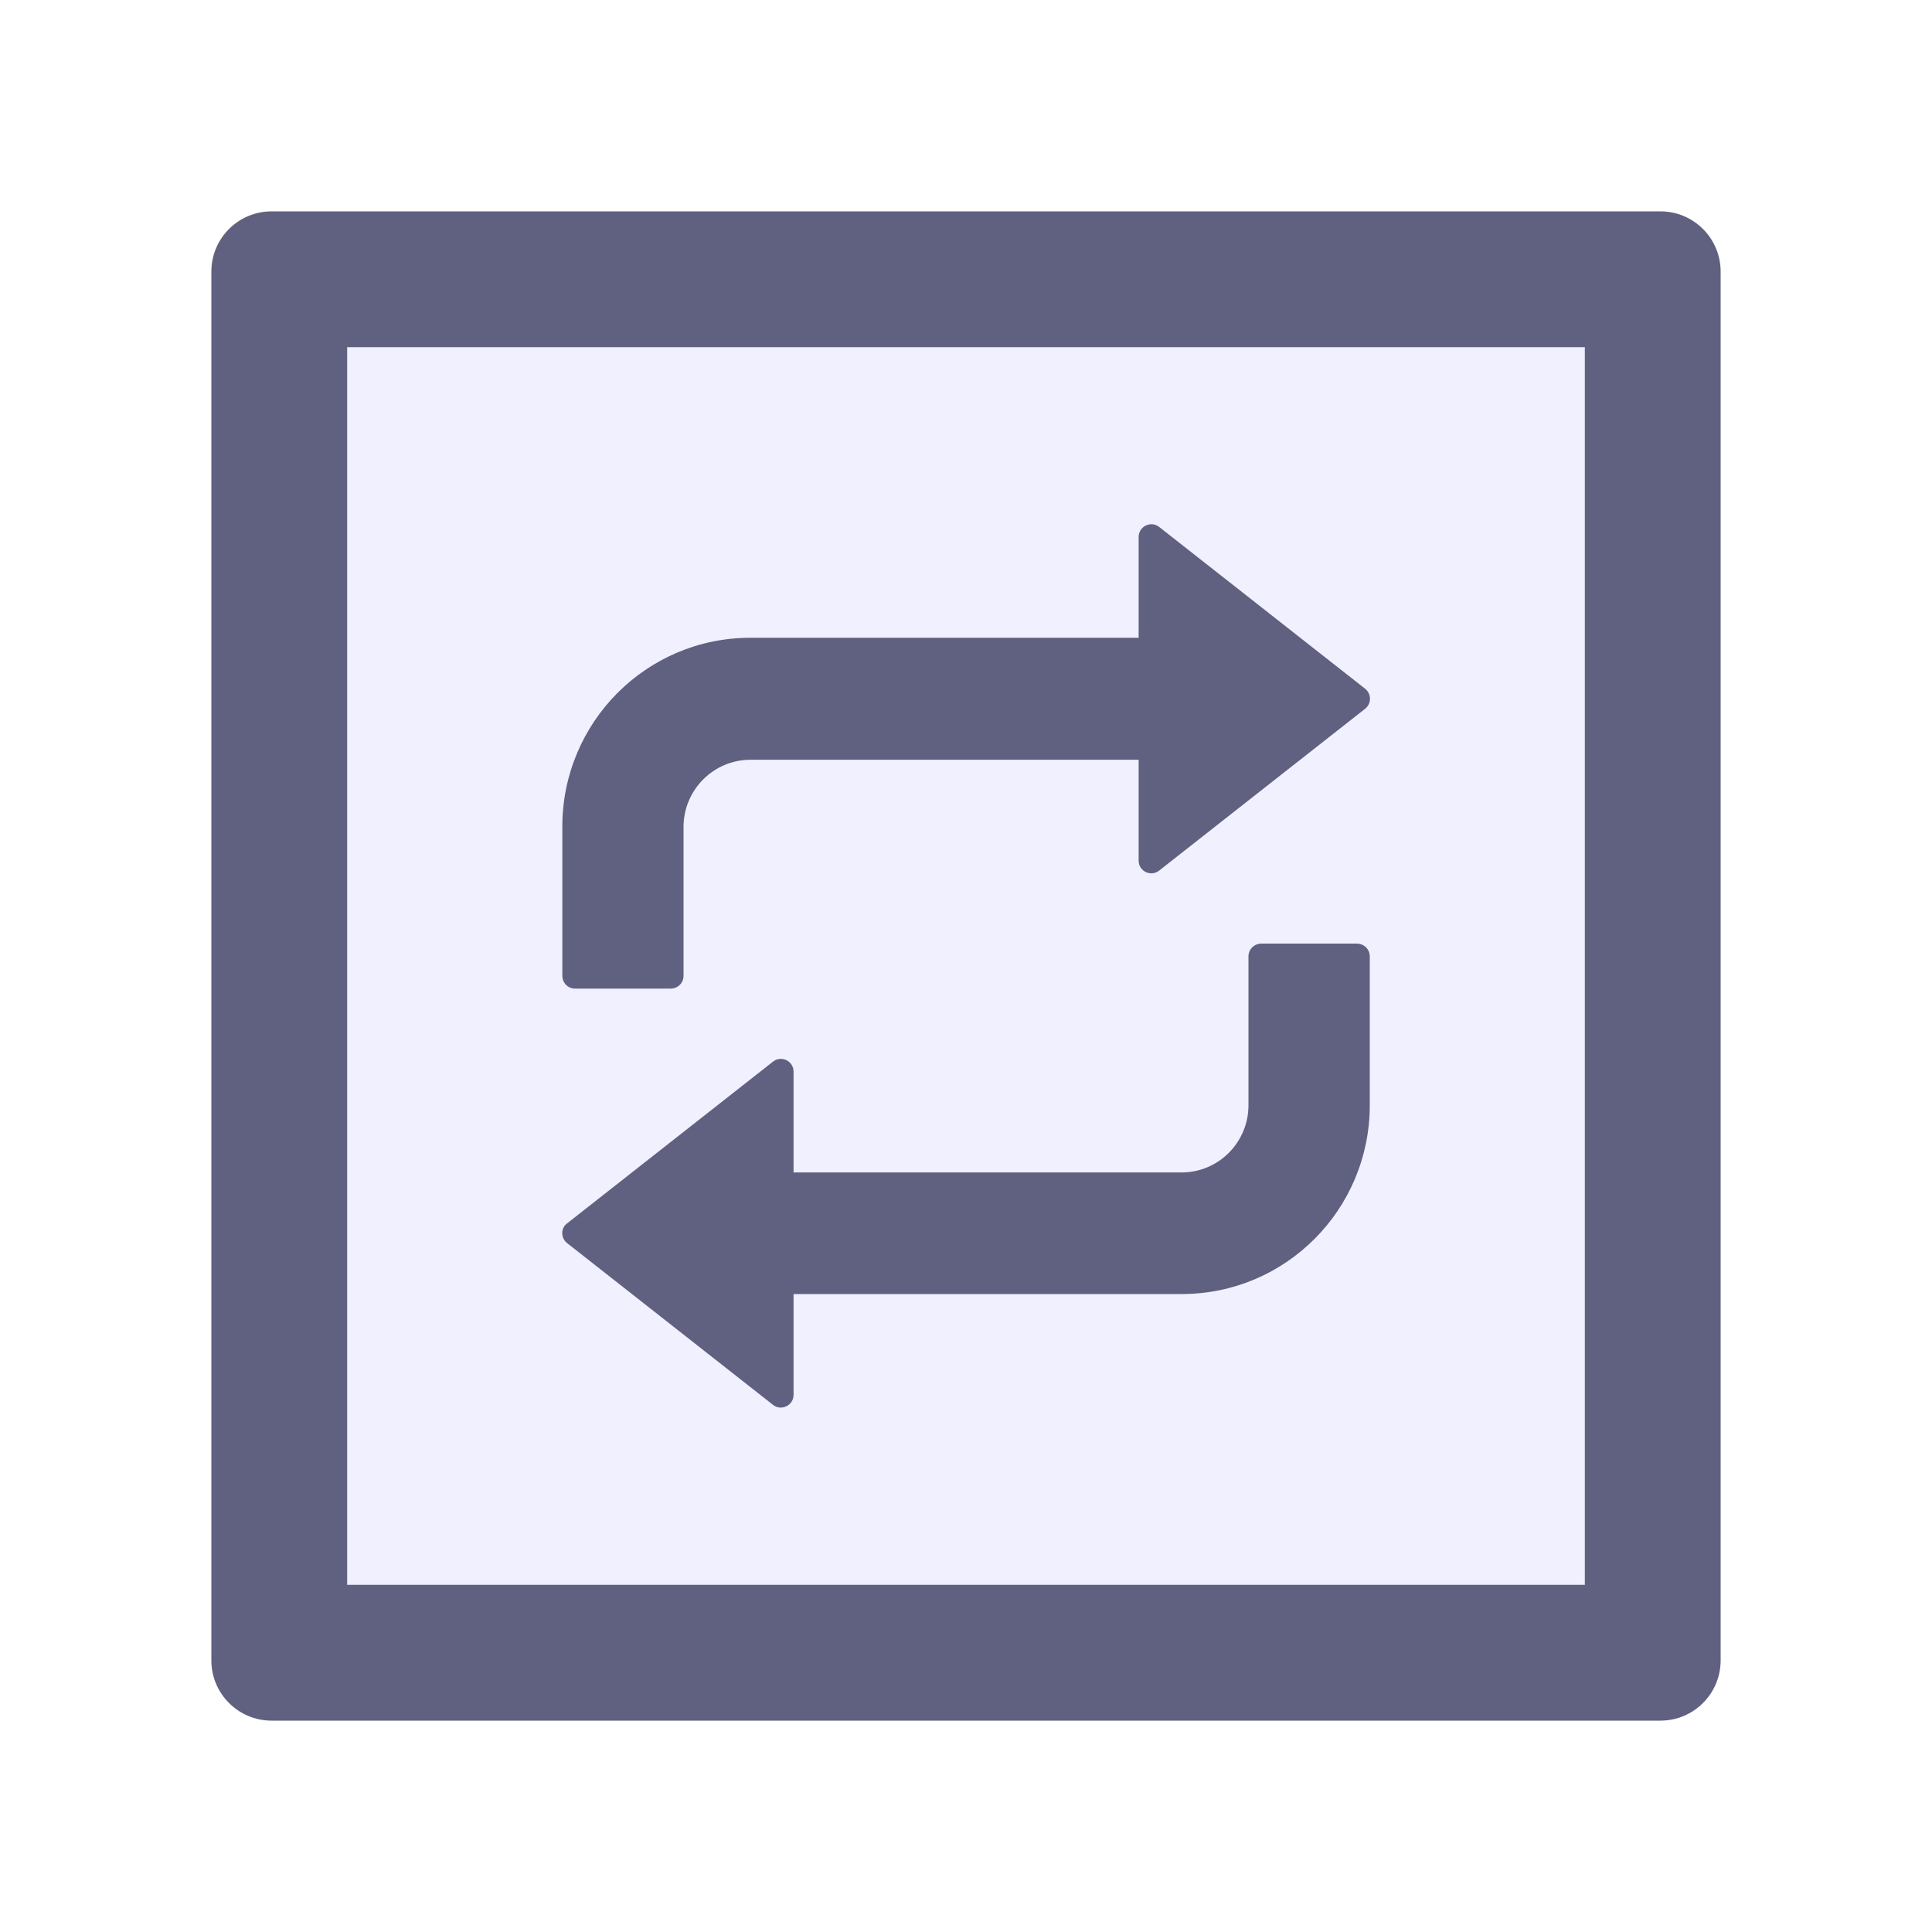
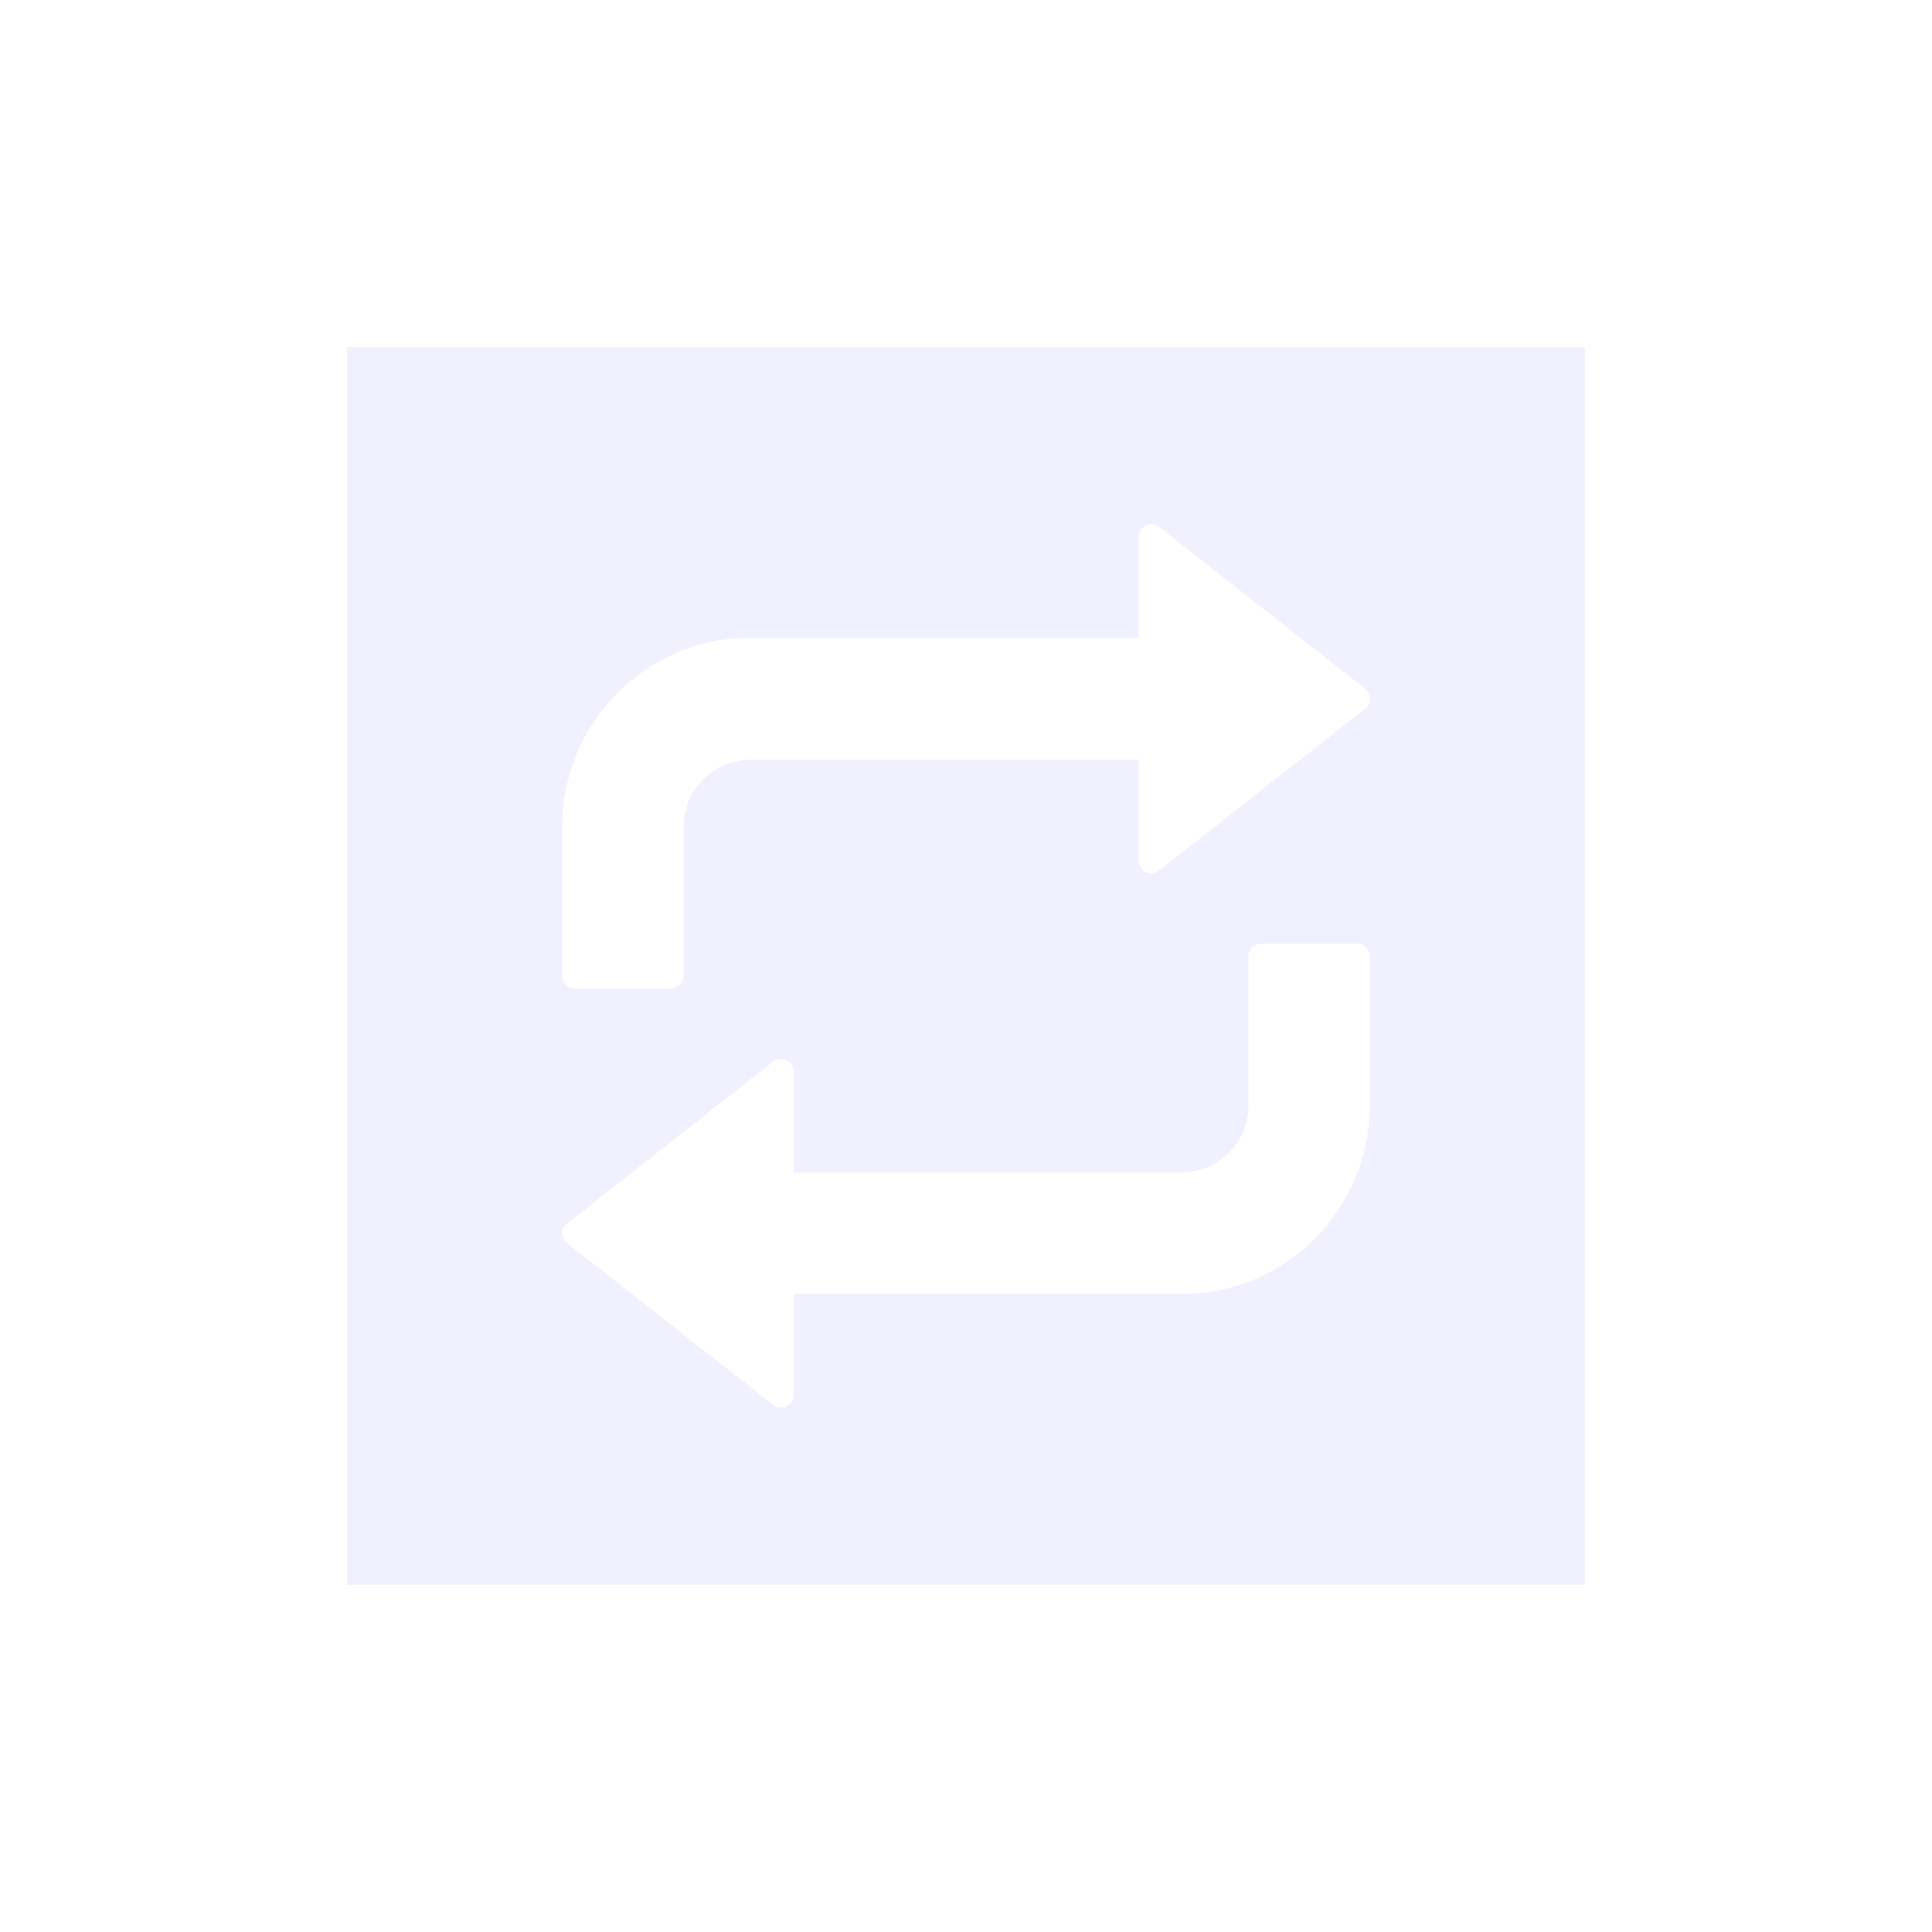
<svg xmlns="http://www.w3.org/2000/svg" width="20" height="20" viewBox="0 0 20 20" fill="none">
  <path d="M3.594 16.406H16.406V3.594H3.594V16.406ZM5.82 8.557C5.82 7.477 6.691 6.602 7.768 6.602H11.787V5.559C11.787 5.449 11.914 5.387 12 5.455L14.131 7.129C14.199 7.182 14.199 7.285 14.131 7.338L12 9.012C11.914 9.08 11.787 9.02 11.787 8.908V7.865H7.77C7.387 7.865 7.076 8.176 7.076 8.561V10.102C7.076 10.176 7.016 10.234 6.943 10.234H5.953C5.879 10.234 5.82 10.176 5.82 10.098V8.557ZM5.871 12.664L8.002 10.99C8.088 10.922 8.215 10.982 8.215 11.094V12.137H12.23C12.613 12.137 12.924 11.826 12.924 11.441V9.9C12.924 9.826 12.984 9.768 13.057 9.768H14.047C14.121 9.768 14.18 9.828 14.18 9.9V11.441C14.18 12.521 13.309 13.396 12.232 13.396H8.215V14.44C8.215 14.549 8.088 14.611 8.002 14.543L5.871 12.869C5.803 12.816 5.803 12.713 5.871 12.664Z" fill="#F0F0FF" />
-   <path d="M17.188 2.188H2.812C2.467 2.188 2.188 2.467 2.188 2.812V17.188C2.188 17.533 2.467 17.812 2.812 17.812H17.188C17.533 17.812 17.812 17.533 17.812 17.188V2.812C17.812 2.467 17.533 2.188 17.188 2.188ZM16.406 16.406H3.594V3.594H16.406V16.406Z" fill="#606080" />
-   <path d="M5.953 10.234H6.944C7.016 10.234 7.076 10.176 7.076 10.102V8.561C7.076 8.176 7.387 7.865 7.77 7.865H11.787V8.908C11.787 9.02 11.914 9.08 12 9.012L14.131 7.338C14.199 7.285 14.199 7.182 14.131 7.129L12 5.455C11.914 5.387 11.787 5.449 11.787 5.559V6.602H7.768C6.692 6.602 5.821 7.477 5.821 8.557V10.098C5.821 10.176 5.879 10.234 5.953 10.234ZM5.871 12.869L8.002 14.543C8.088 14.611 8.215 14.549 8.215 14.44V13.396H12.233C13.309 13.396 14.18 12.521 14.18 11.441V9.9C14.18 9.828 14.121 9.768 14.047 9.768H13.057C12.985 9.768 12.924 9.826 12.924 9.9V11.441C12.924 11.826 12.614 12.137 12.231 12.137H8.215V11.094C8.215 10.982 8.088 10.922 8.002 10.99L5.871 12.664C5.803 12.713 5.803 12.816 5.871 12.869Z" fill="#606080" />
+   <path d="M17.188 2.188H2.812C2.467 2.188 2.188 2.467 2.188 2.812V17.188C2.188 17.533 2.467 17.812 2.812 17.812H17.188C17.533 17.812 17.812 17.533 17.812 17.188V2.812C17.812 2.467 17.533 2.188 17.188 2.188ZM16.406 16.406H3.594V3.594H16.406V16.406Z" />
+   <path d="M5.953 10.234H6.944C7.016 10.234 7.076 10.176 7.076 10.102V8.561C7.076 8.176 7.387 7.865 7.77 7.865H11.787V8.908C11.787 9.02 11.914 9.08 12 9.012L14.131 7.338C14.199 7.285 14.199 7.182 14.131 7.129L12 5.455C11.914 5.387 11.787 5.449 11.787 5.559V6.602H7.768C6.692 6.602 5.821 7.477 5.821 8.557V10.098C5.821 10.176 5.879 10.234 5.953 10.234ZM5.871 12.869L8.002 14.543C8.088 14.611 8.215 14.549 8.215 14.44V13.396H12.233C13.309 13.396 14.18 12.521 14.18 11.441V9.9C14.18 9.828 14.121 9.768 14.047 9.768H13.057C12.985 9.768 12.924 9.826 12.924 9.9V11.441C12.924 11.826 12.614 12.137 12.231 12.137H8.215V11.094C8.215 10.982 8.088 10.922 8.002 10.99L5.871 12.664C5.803 12.713 5.803 12.816 5.871 12.869Z" />
</svg>
